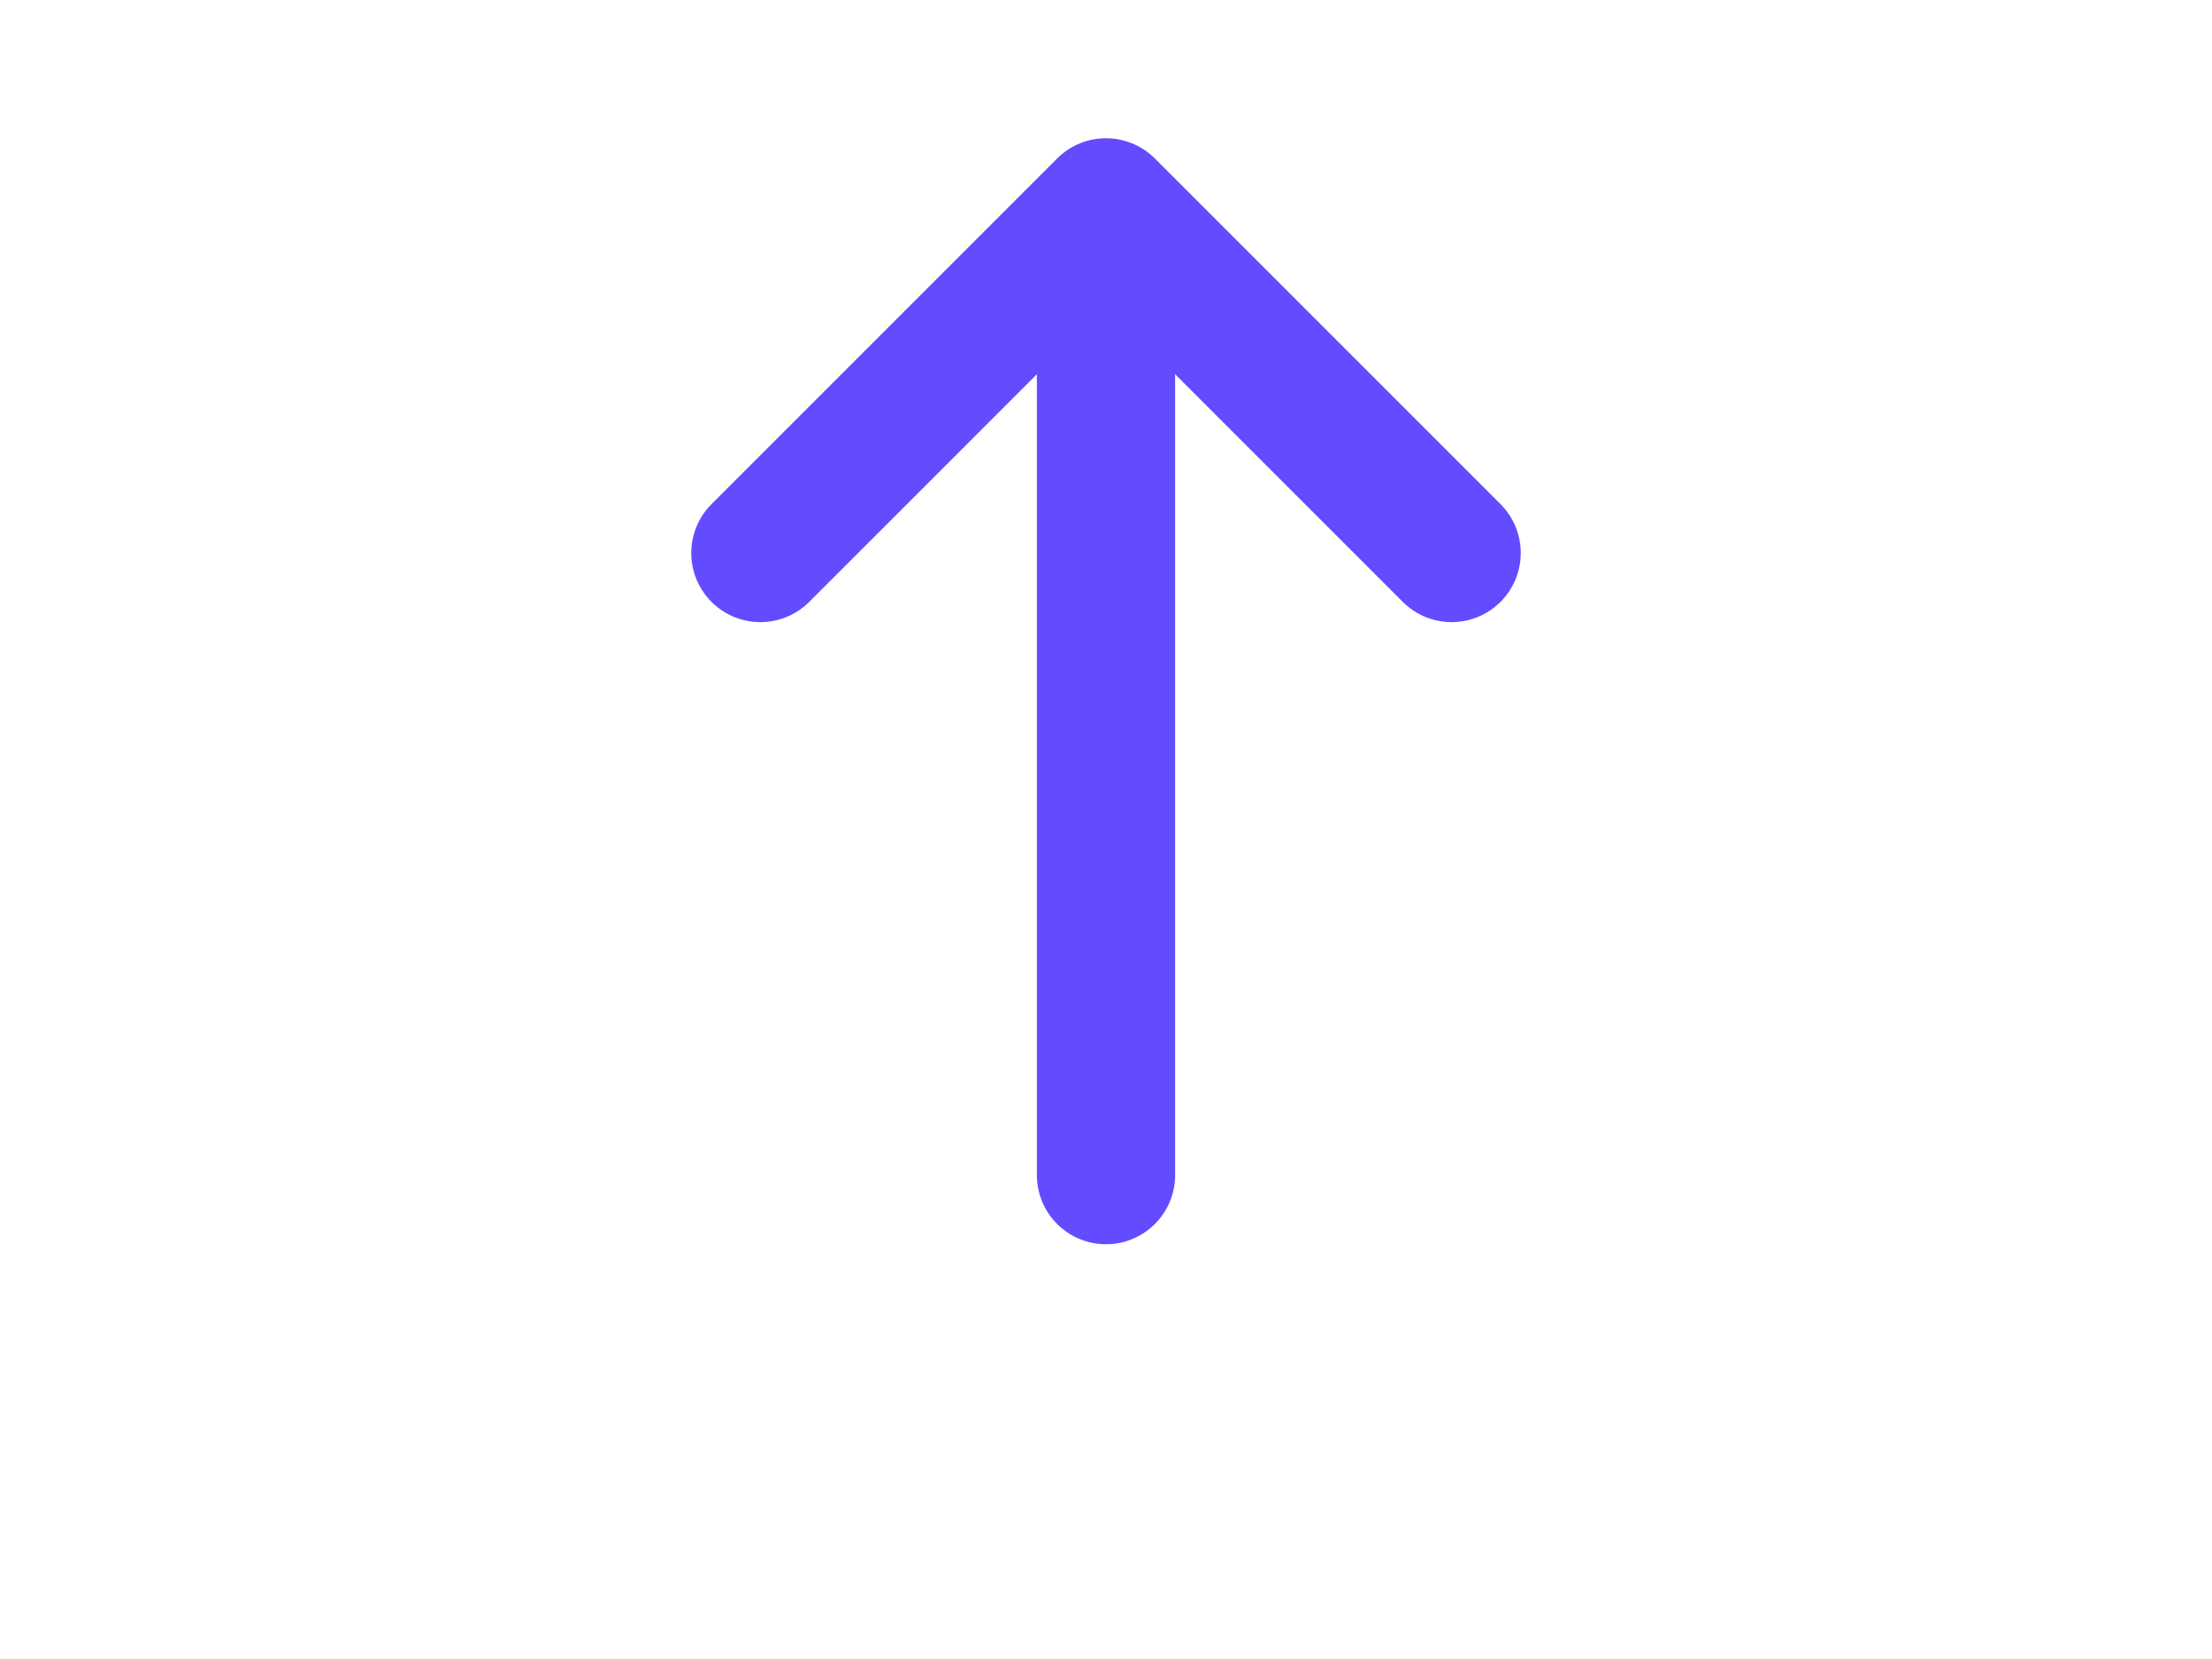
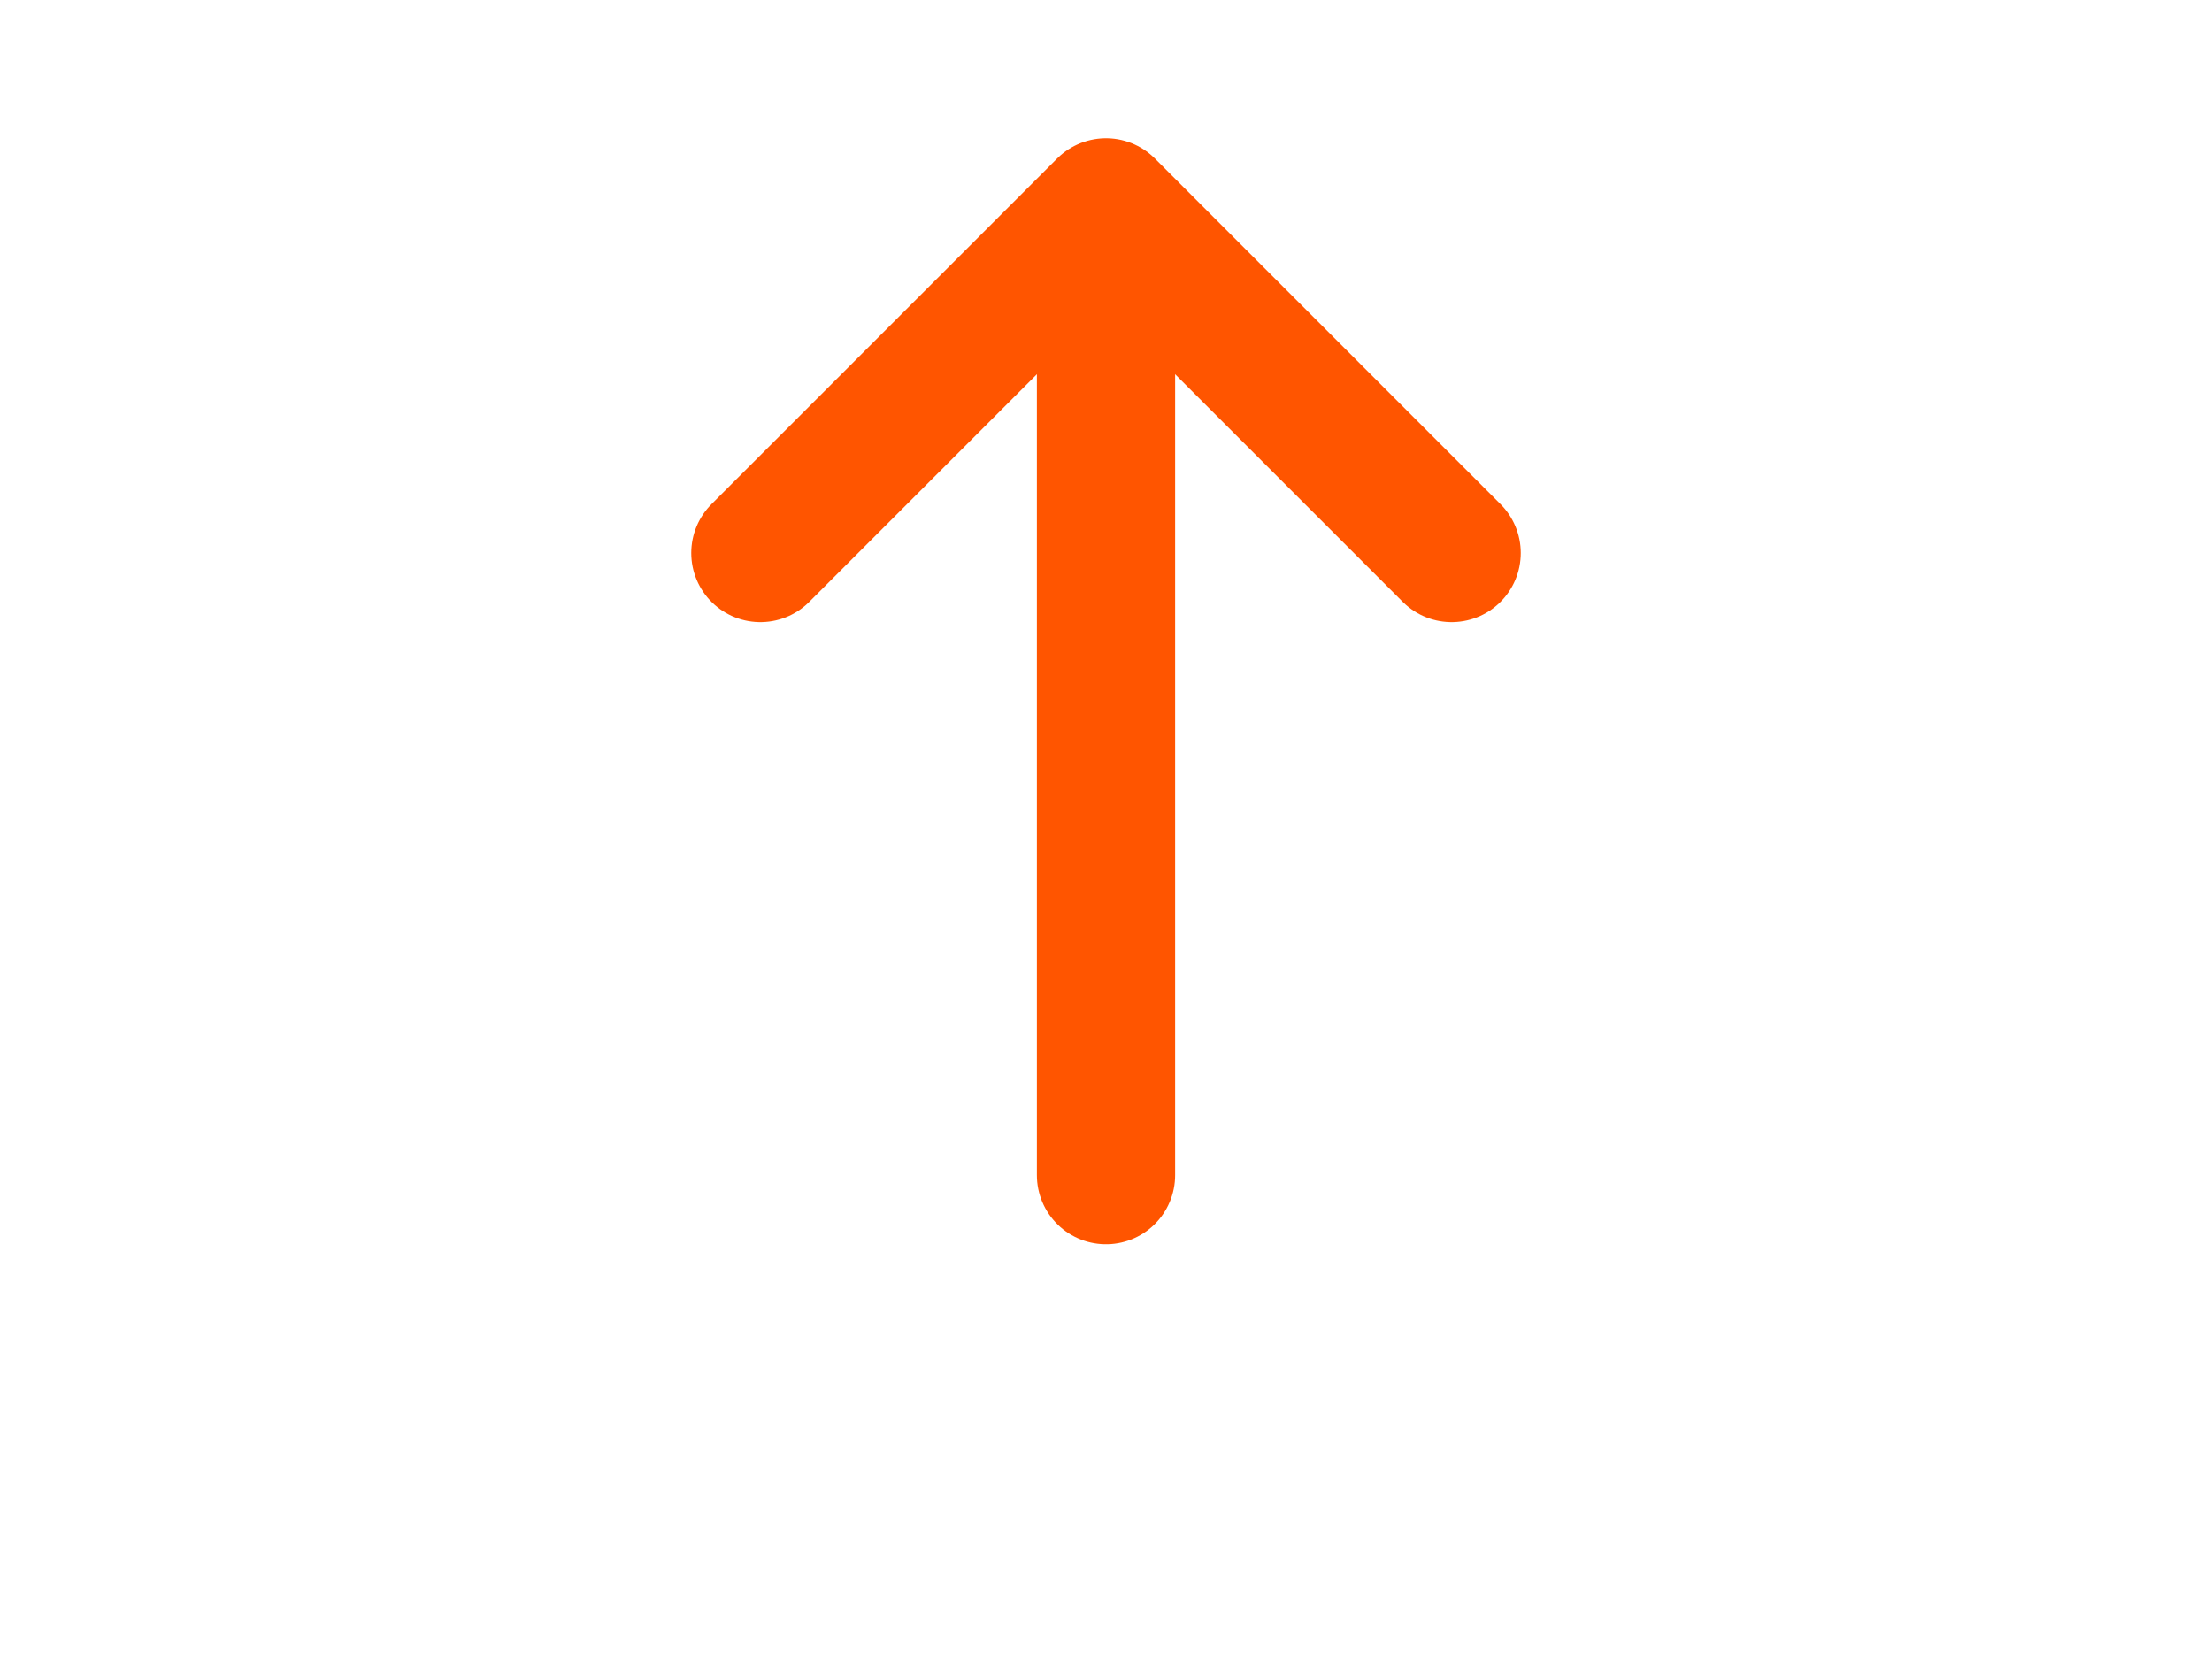
- <svg xmlns="http://www.w3.org/2000/svg" width="48" height="36" viewBox="0 0 24 24" stroke="#634CFF" fill="none">
+ <svg xmlns="http://www.w3.org/2000/svg" width="48" height="36" viewBox="0 0 24 24" stroke="#FF5500" fill="none">
  <path d="M12 4V17" stroke-width="2" stroke-linecap="round" stroke-linejoin="round" />
  <path d="M7 8L12 3L17 8" stroke-width="2" stroke-linecap="round" stroke-linejoin="round" />
</svg>
